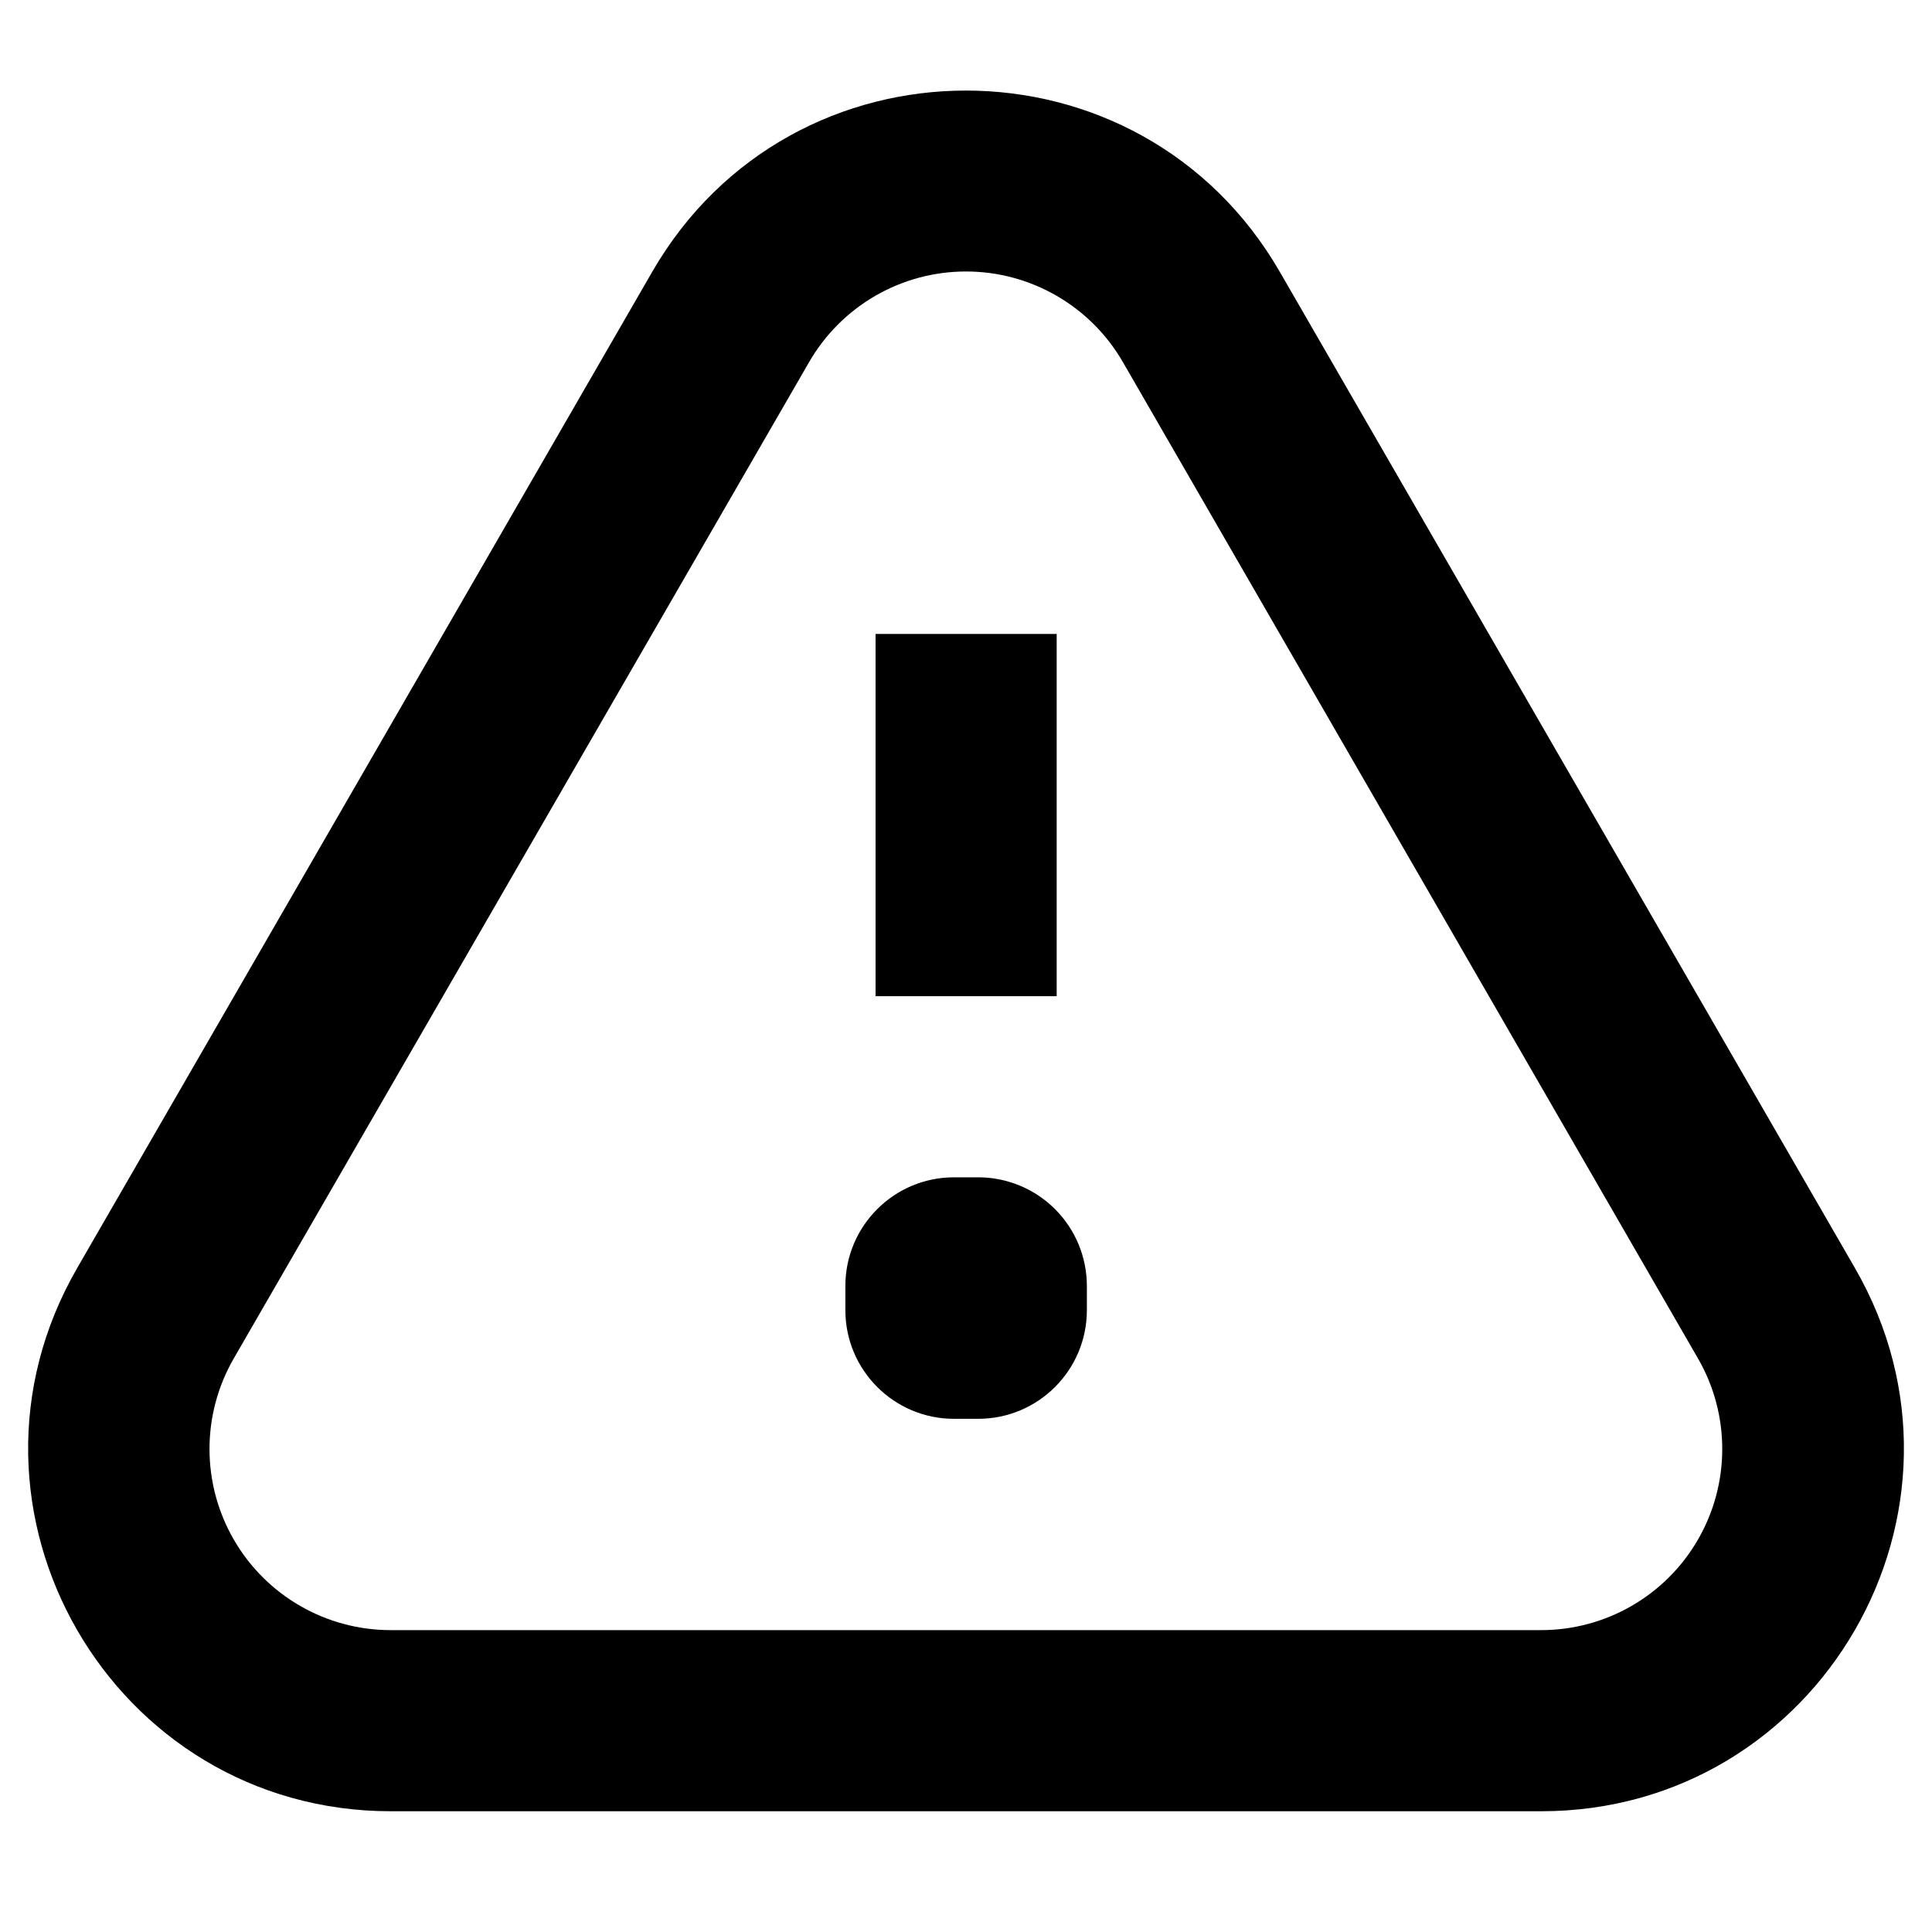
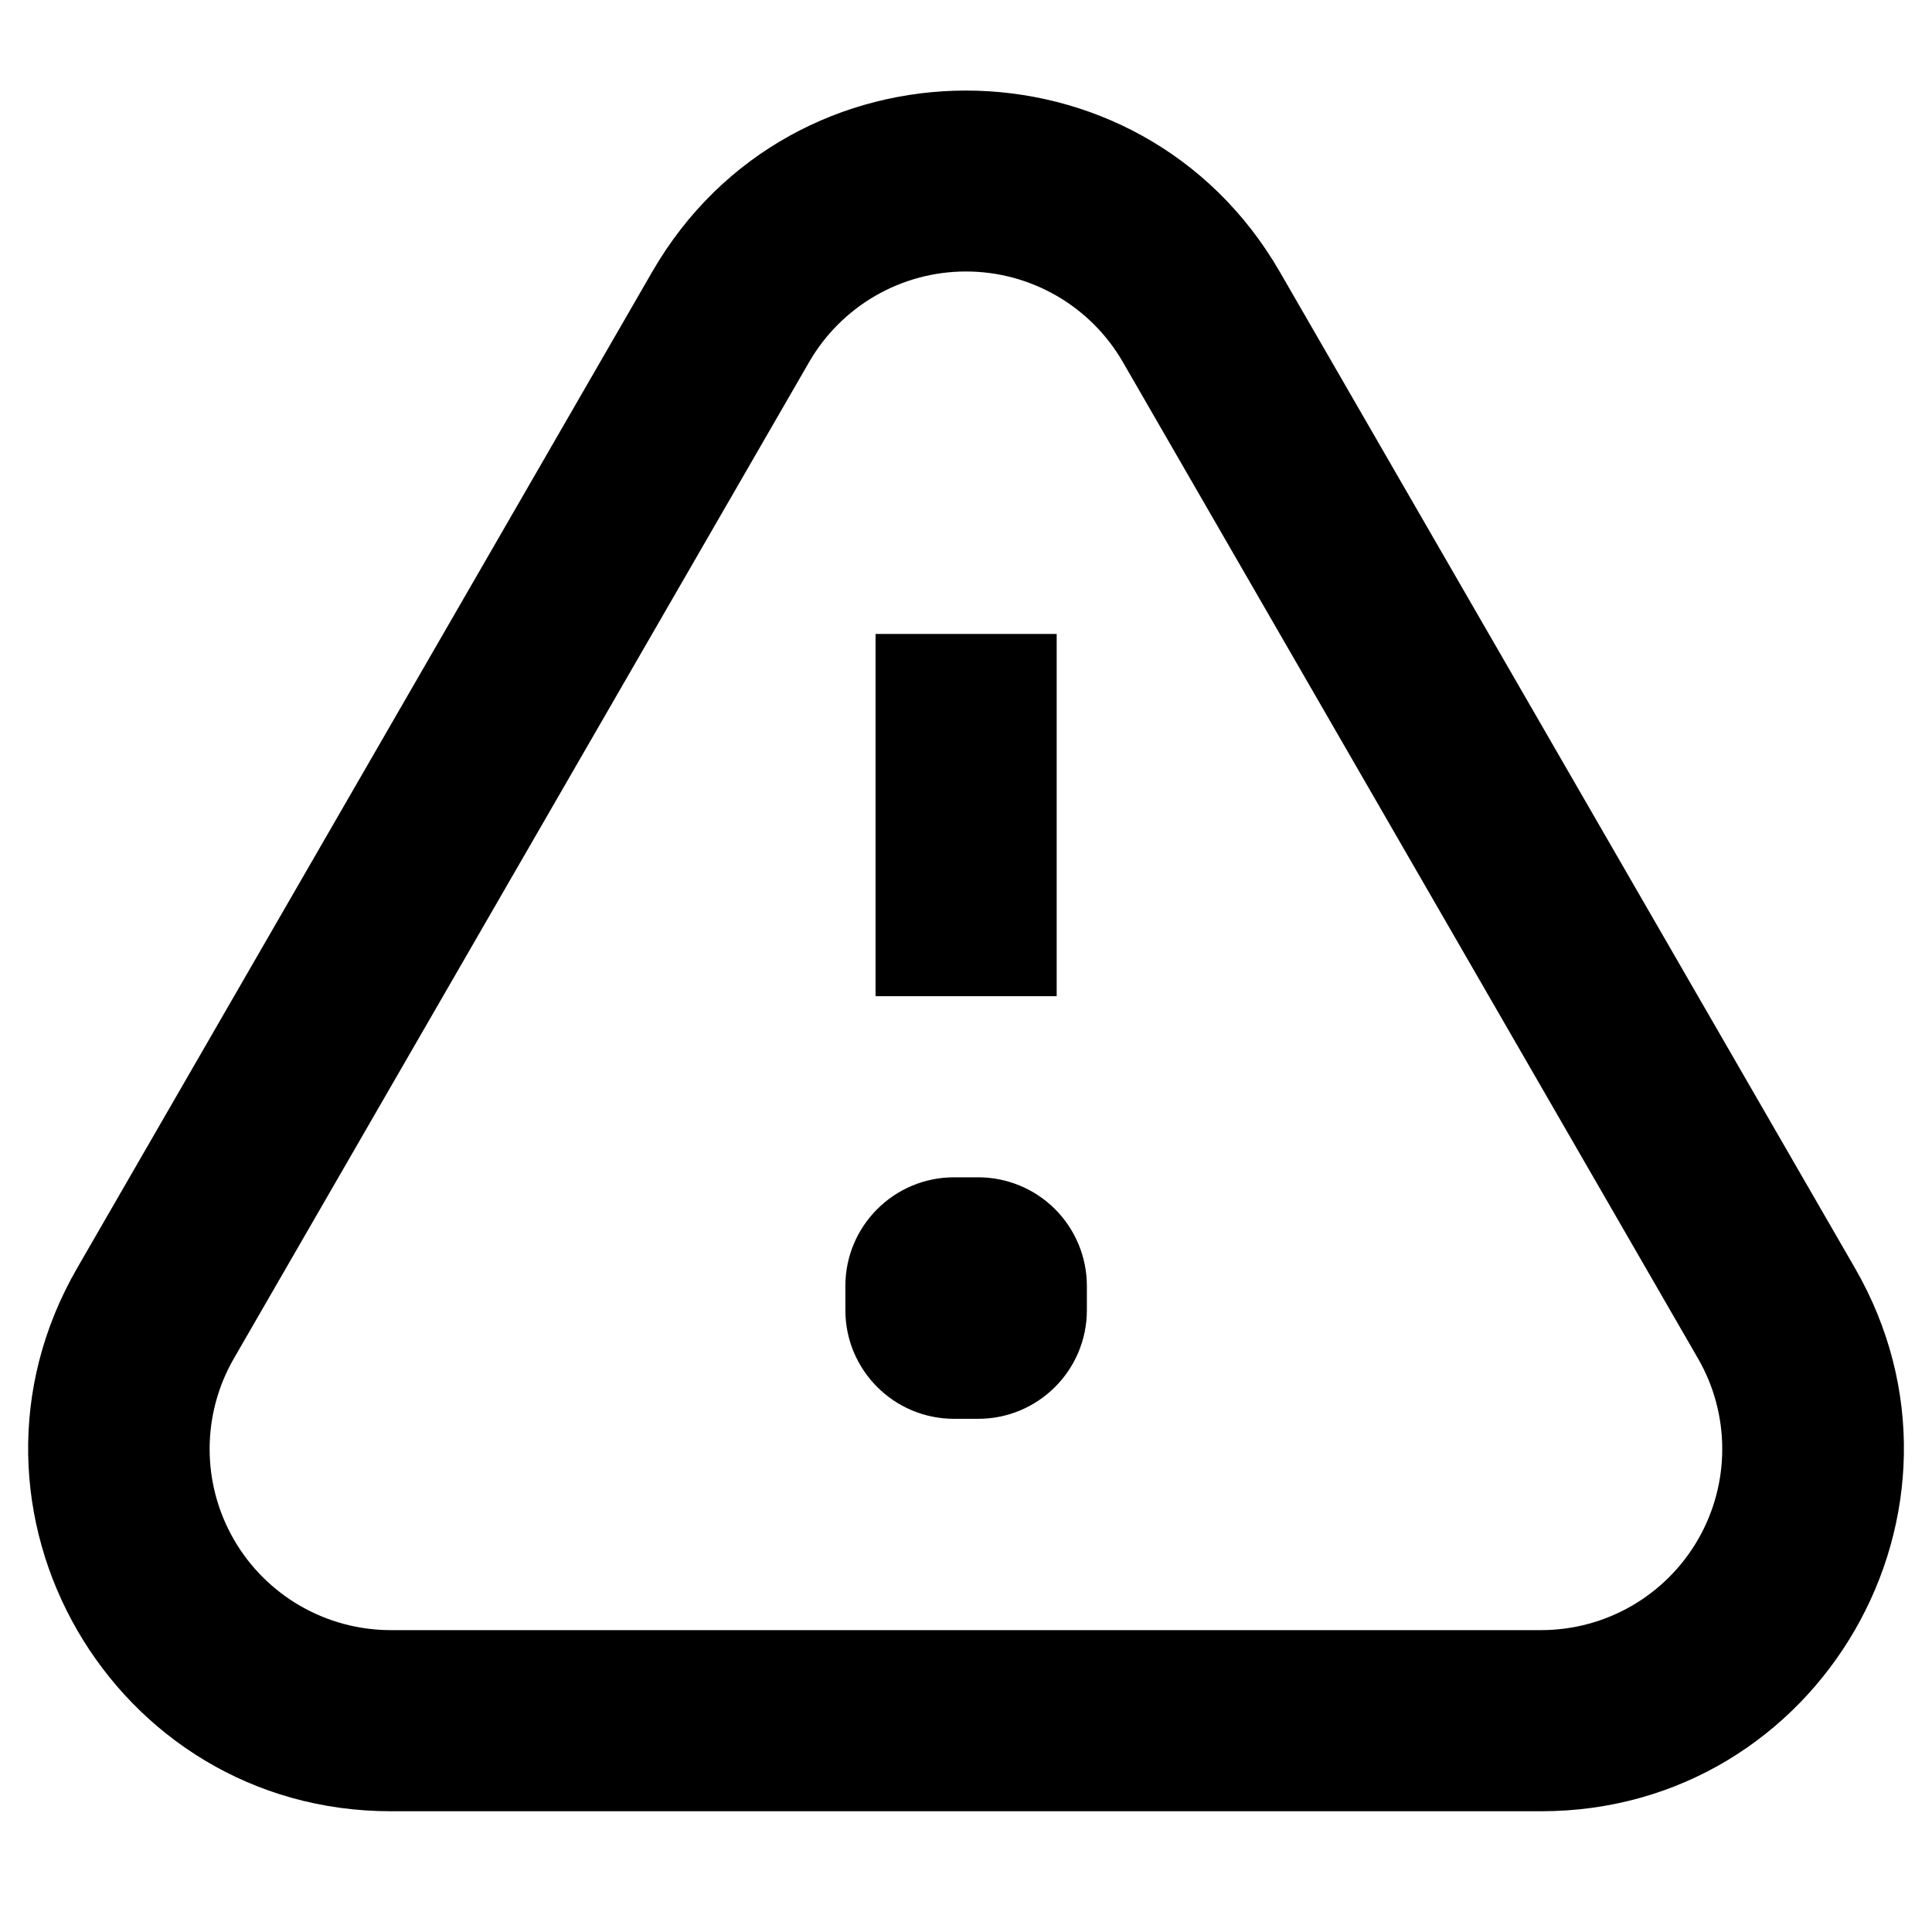
<svg xmlns="http://www.w3.org/2000/svg" viewBox="0 0 16 16" fill="currentColor">
-   <path d="M5.402 2.25c1.155-2 4.04-2 5.196 0l4.763 8.25c1.155 2-.289 4.5-2.598 4.5H3.237C.928 15-.516 12.5.64 10.5zM9.3 3a1.5 1.5 0 0 0-2.6 0l-4.764 8.25a1.5 1.5 0 0 0 1.3 2.25h9.526a1.5 1.5 0 0 0 1.3-2.25zM8.1 9.75a.9.9 0 0 1 .901.9v.2a.9.9 0 0 1-.9.9h-.2a.9.9 0 0 1-.9-.9v-.2a.9.9 0 0 1 .9-.9zm.651-1.5h-1.5v-3h1.5z" />
+   <path d="M5.402 2.25c1.155-2 4.04-2 5.196 0l4.763 8.25c1.155 2-.289 4.5-2.598 4.5H3.237C.928 15-.516 12.5.64 10.5zM9.3 3a1.5 1.5 0 0 0-2.6 0l-4.763 8.25a1.5 1.5 0 0 0 1.3 2.25h9.525a1.5 1.5 0 0 0 1.3-2.25zM8.1 9.75a.9.9 0 0 1 .901.9v.2a.9.9 0 0 1-.9.9h-.2a.9.9 0 0 1-.9-.9v-.2a.9.9 0 0 1 .9-.9zm.651-1.5h-1.5v-3h1.5z" />
</svg>
